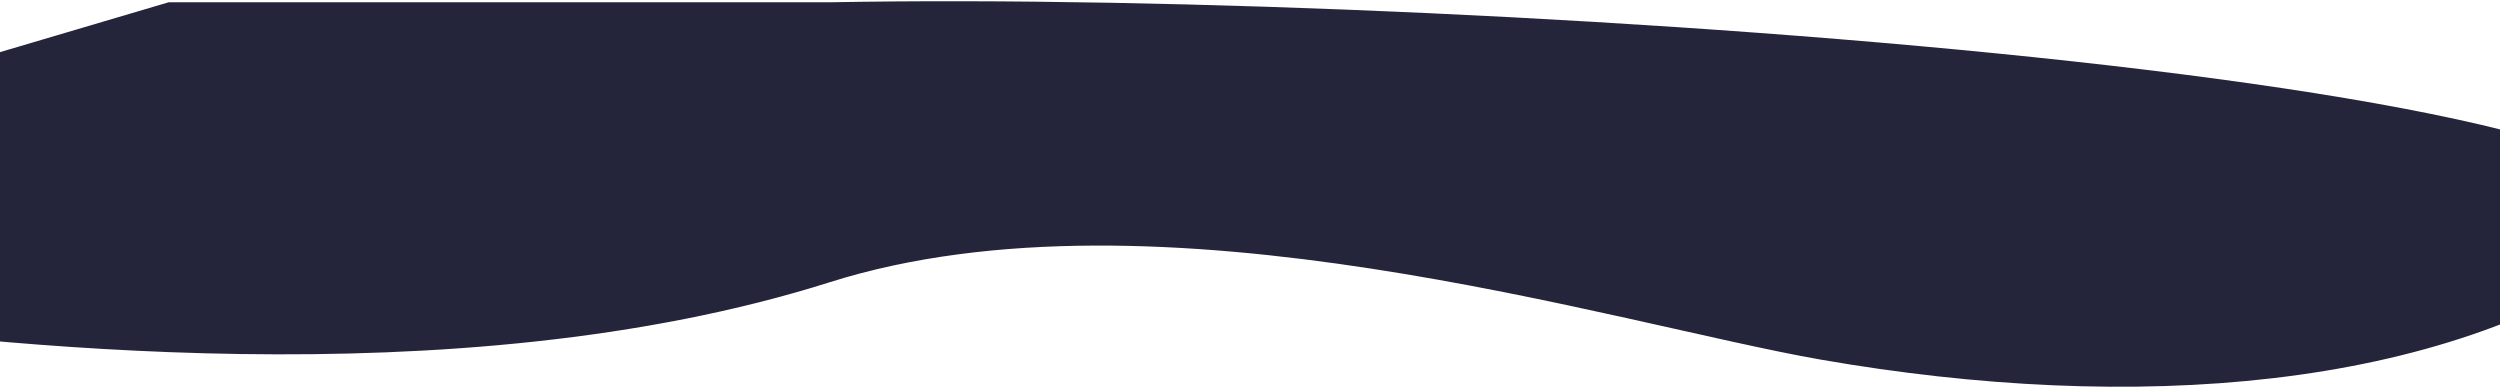
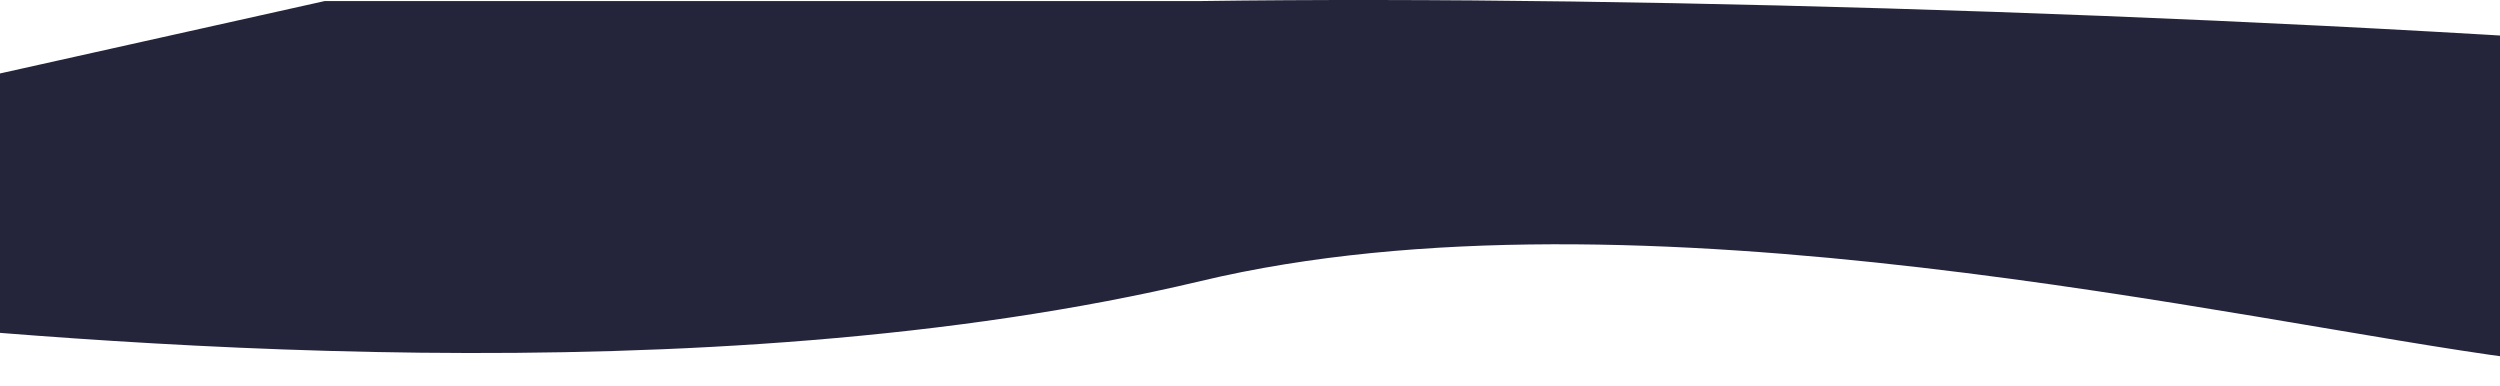
- <svg xmlns="http://www.w3.org/2000/svg" width="1440" height="223" viewBox="0 0 1440 223" fill="none">
-   <path d="M477.833 162.592C261.5 231 -10.388 197.504 -121.837 183.313L-179 82.956L97.107 1.317H477.833C864.85 -5.862 1653.06 51.309 1519.71 145.062C1406 225 1229 238.5 1048.92 207.169C931.5 186.739 666.912 102.803 477.833 162.592Z" fill="#24253B" />
+ <svg xmlns="http://www.w3.org/2000/svg" width="1440" height="222" viewBox="0 0 1440 222" fill="none">
+   <path d="M691.808 161.839C405.001 230.229 44.541 196.742 -103.215 182.554L-179 82.224L187.054 0.605H691.808C1204.9 -6.572 2249.89 50.585 2073.09 144.314C1922.34 224.23 1687.68 237.727 1448.94 206.403C1293.27 185.979 942.483 102.065 691.808 161.839Z" fill="#24253B" />
</svg>
